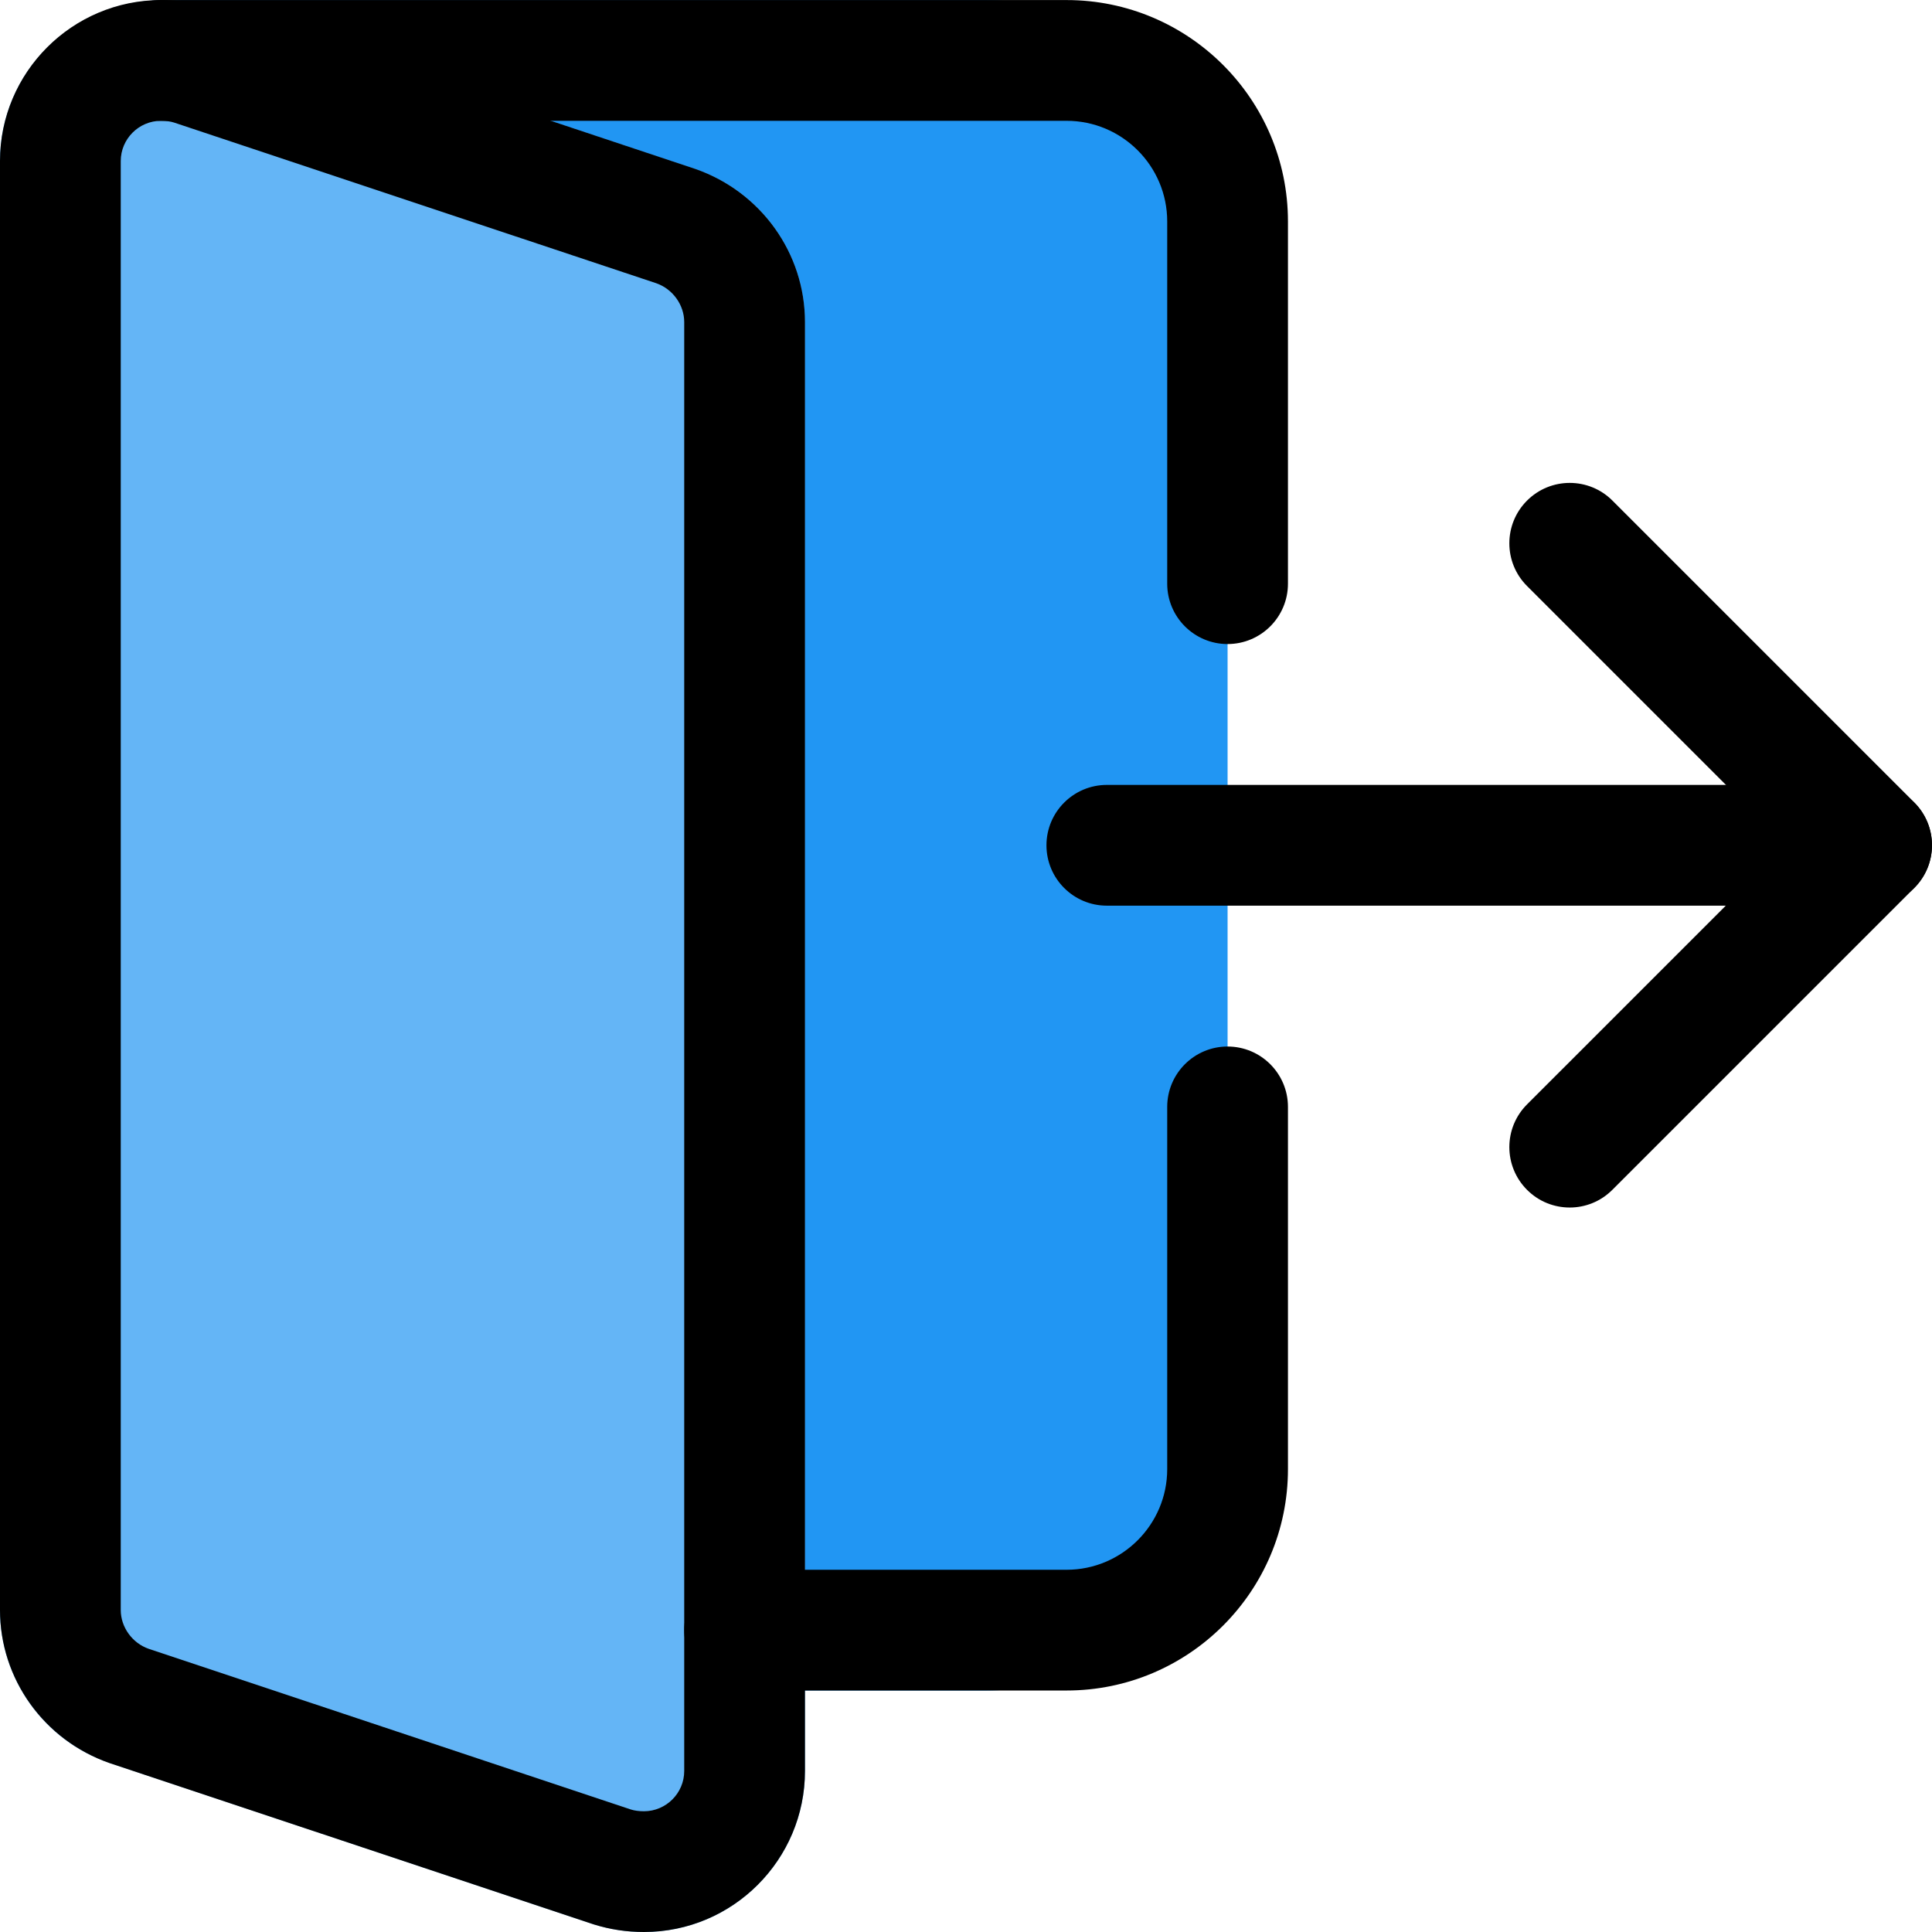
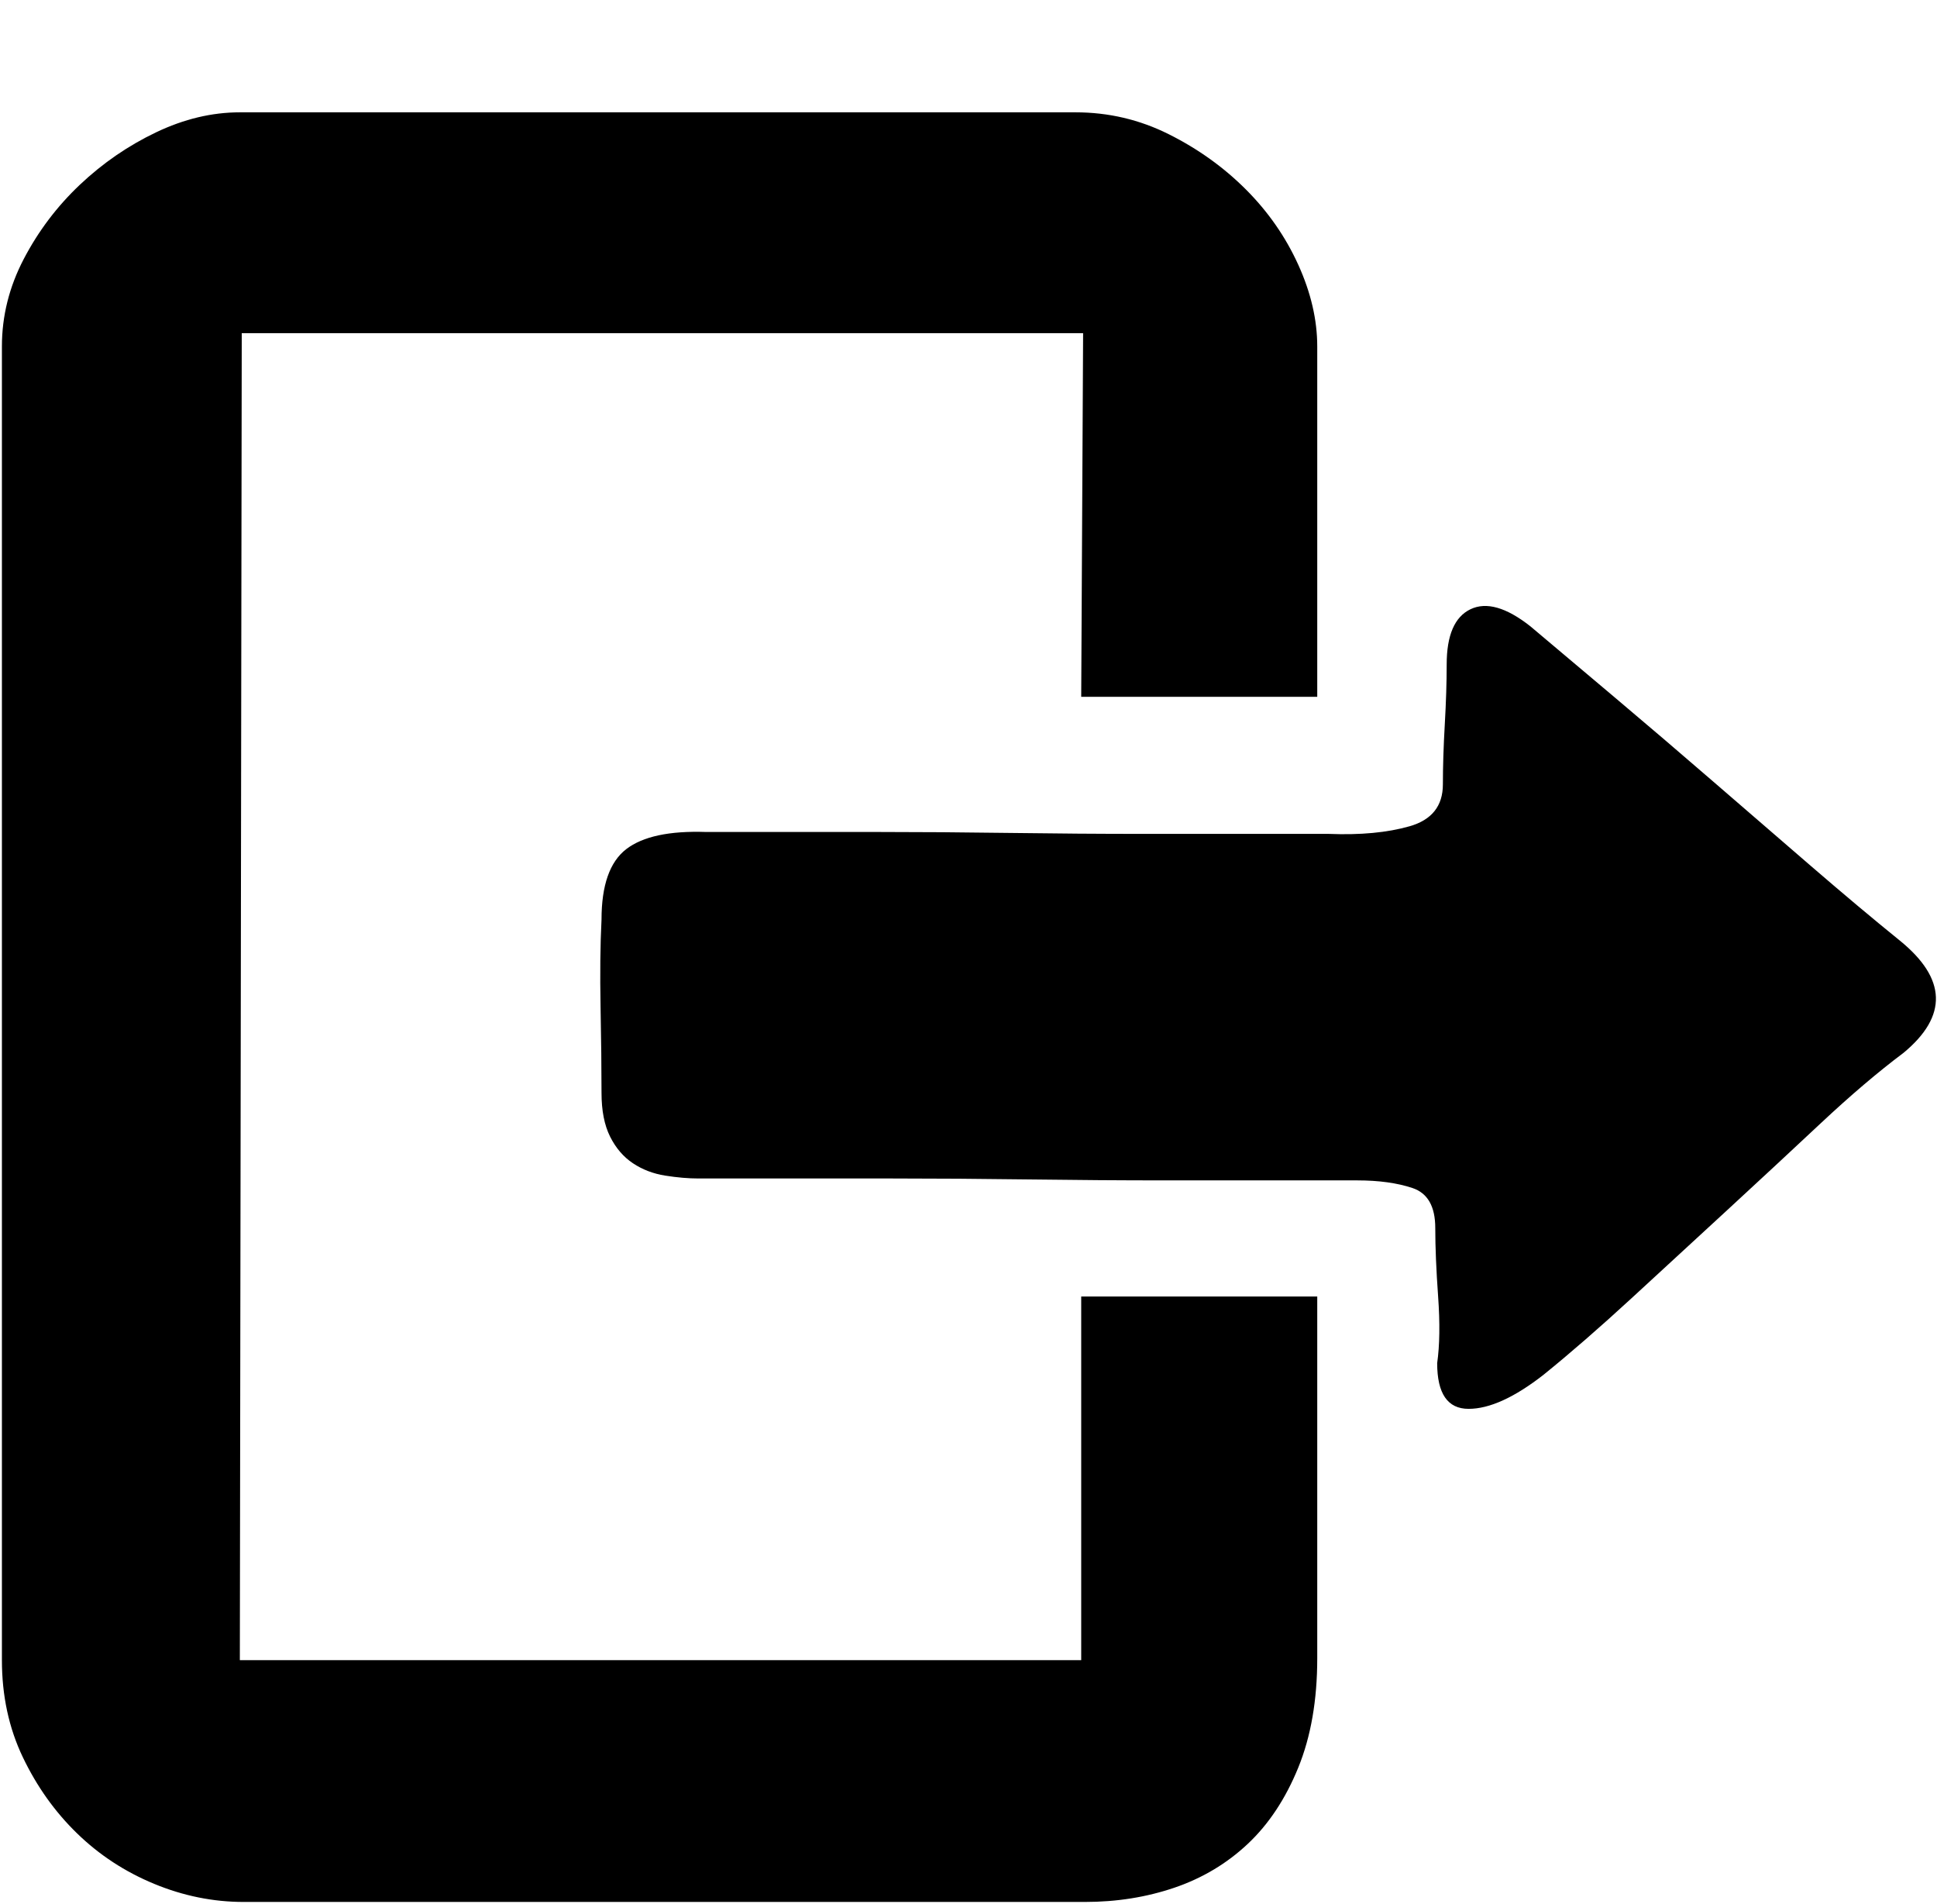
- <svg xmlns="http://www.w3.org/2000/svg" height="512pt" viewBox="0 0 512.016 512" width="512pt">
-   <path d="m325.332 384.008c0 35.285-28.715 64-64 64h-58.664c-8.855 0-16.789-5.461-19.926-13.738l-154.668-405.332c-2.516-6.551-1.621-13.91 2.348-19.691 3.988-5.781 10.559-9.238 17.578-9.238h213.332c35.285 0 64 28.715 64 64zm0 0" fill="#2196f3" />
-   <path d="m197.332 85.34v384c0 14.723-11.945 26.668-26.664 26.668-2.988 0-5.762-.426-8.535-1.281l-128-42.664c-10.453-3.629-18.133-13.656-18.133-25.387v-384c0-14.723 11.945-26.668 26.668-26.668 2.984 0 5.758.426 8.531 1.281l128 42.664c10.453 3.629 18.133 13.656 18.133 25.387zm0 0" fill="#64b5f6" />
-   <path d="m157.078 509.895-128.172-42.73c-17.301-5.973-28.906-22.25-28.906-40.488v-384c0-28.098 27.328-49.453 56.258-40.555l128.168 42.73c17.301 5.973 28.906 22.25 28.906 40.488v384c0 23.531-19.133 42.668-42.664 42.668-4.566 0-8.898-.66-13.59-2.113zm-125.078-467.219v384c0 4.543 3.031 8.766 7.188 10.219l127.641 42.559c6.934 2.09 14.504-2.879 14.504-10.113v-384c0-4.543-3.027-8.766-7.188-10.219l-127.66-42.535c-1.277-.406-2.473-.578-3.816-.578-5.891 0-10.668 4.777-10.668 10.668zm0 0" fill="#64b5f6" />
-   <path d="m496 240.008h-202.668c-8.832 0-16-7.168-16-16 0-8.832 7.168-16 16-16h202.668c8.832 0 16 7.168 16 16 0 8.832-7.168 16-16 16zm0 0" />
-   <path d="m416 320.008c-4.098 0-8.191-1.559-11.309-4.691-6.25-6.254-6.25-16.387 0-22.637l68.695-68.691-68.695-68.695c-6.25-6.25-6.25-16.383 0-22.633 6.254-6.254 16.387-6.254 22.637 0l80 80c6.25 6.25 6.25 16.383 0 22.633l-80 80c-3.137 3.156-7.23 4.715-11.328 4.715zm0 0" />
-   <path d="m170.668 512.008c-4.566 0-8.898-.641-13.227-1.984l-128.387-42.773c-17.469-6.102-29.055-22.379-29.055-40.574v-384c0-23.531 19.137-42.668 42.668-42.668 4.562 0 8.895.641 13.227 1.984l128.383 42.773c17.473 6.102 29.055 22.379 29.055 40.574v384c0 23.531-19.133 42.668-42.664 42.668zm-128-480c-5.867 0-10.668 4.801-10.668 10.668v384c0 4.543 3.051 8.766 7.402 10.281l127.785 42.582c.918.297 2.113.469 3.48.469 5.867 0 10.664-4.801 10.664-10.668v-384c0-4.543-3.051-8.766-7.402-10.281l-127.785-42.582c-.918-.297-2.113-.469-3.477-.469zm0 0" />
-   <path d="m325.332 170.676c-8.832 0-16-7.168-16-16v-96c0-14.699-11.965-26.668-26.664-26.668h-240c-8.832 0-16-7.168-16-16 0-8.832 7.168-16 16-16h240c32.363 0 58.664 26.305 58.664 58.668v96c0 8.832-7.168 16-16 16zm0 0" />
-   <path d="m282.668 448.008h-85.336c-8.832 0-16-7.168-16-16 0-8.832 7.168-16 16-16h85.336c14.699 0 26.664-11.969 26.664-26.668v-96c0-8.832 7.168-16 16-16s16 7.168 16 16v96c0 32.363-26.301 58.668-58.664 58.668zm0 0" />
+ <svg xmlns="http://www.w3.org/2000/svg" t="1651975746092" class="icon" viewBox="0 0 1042 1024" version="1.1" p-id="5430" width="203.516" height="200">
+   <defs>
+     <style type="text/css" />
+   </defs>
+   <path d="M581.632 697.344l126.976 0 0 194.56q0 33.792-10.24 58.88t-27.136 40.96-39.424 23.552-48.128 7.68l-452.608 0q-24.576 0-48.128-9.728t-41.472-27.136-29.184-40.96-11.264-52.224l0-706.56q0-24.576 11.776-47.104t30.208-39.936 40.96-28.16 45.056-10.752l449.536 0q26.624 0 50.176 11.776t41.472 29.696 28.16 40.448 10.24 44.032l0 188.416-126.976 0 1.024-195.584-452.608 0-1.024 713.728 452.608 0 0-195.584zM1021.952 505.856q37.888 30.72 2.048 60.416-20.48 15.36-44.544 37.888t-50.176 46.592-51.712 47.616-47.104 40.96q-23.552 18.432-40.448 18.432t-16.896-24.576q2.048-14.336 0.512-35.84t-1.536-36.864q0-17.408-12.288-21.504t-29.696-4.096l-40.96 0-62.464 0q-34.816 0-73.216-0.512t-73.216-0.512l-62.464 0-41.984 0q-8.192 0-17.92-1.536t-17.408-6.656-12.288-14.336-4.608-23.552q0-19.456-0.512-46.08t0.512-47.104q0-27.648 13.312-37.888t43.008-9.216l33.792 0 59.392 0q32.768 0 70.144 0.512t71.168 0.512l61.44 0 38.912 0q25.6 1.024 43.52-4.096t17.92-22.528q0-14.336 1.024-32.256t1.024-32.256q0-23.552 12.8-29.696t32.256 9.216q19.456 16.384 45.568 38.4t52.736 45.056 52.736 45.568 47.616 39.936z" p-id="5431" />
</svg>
